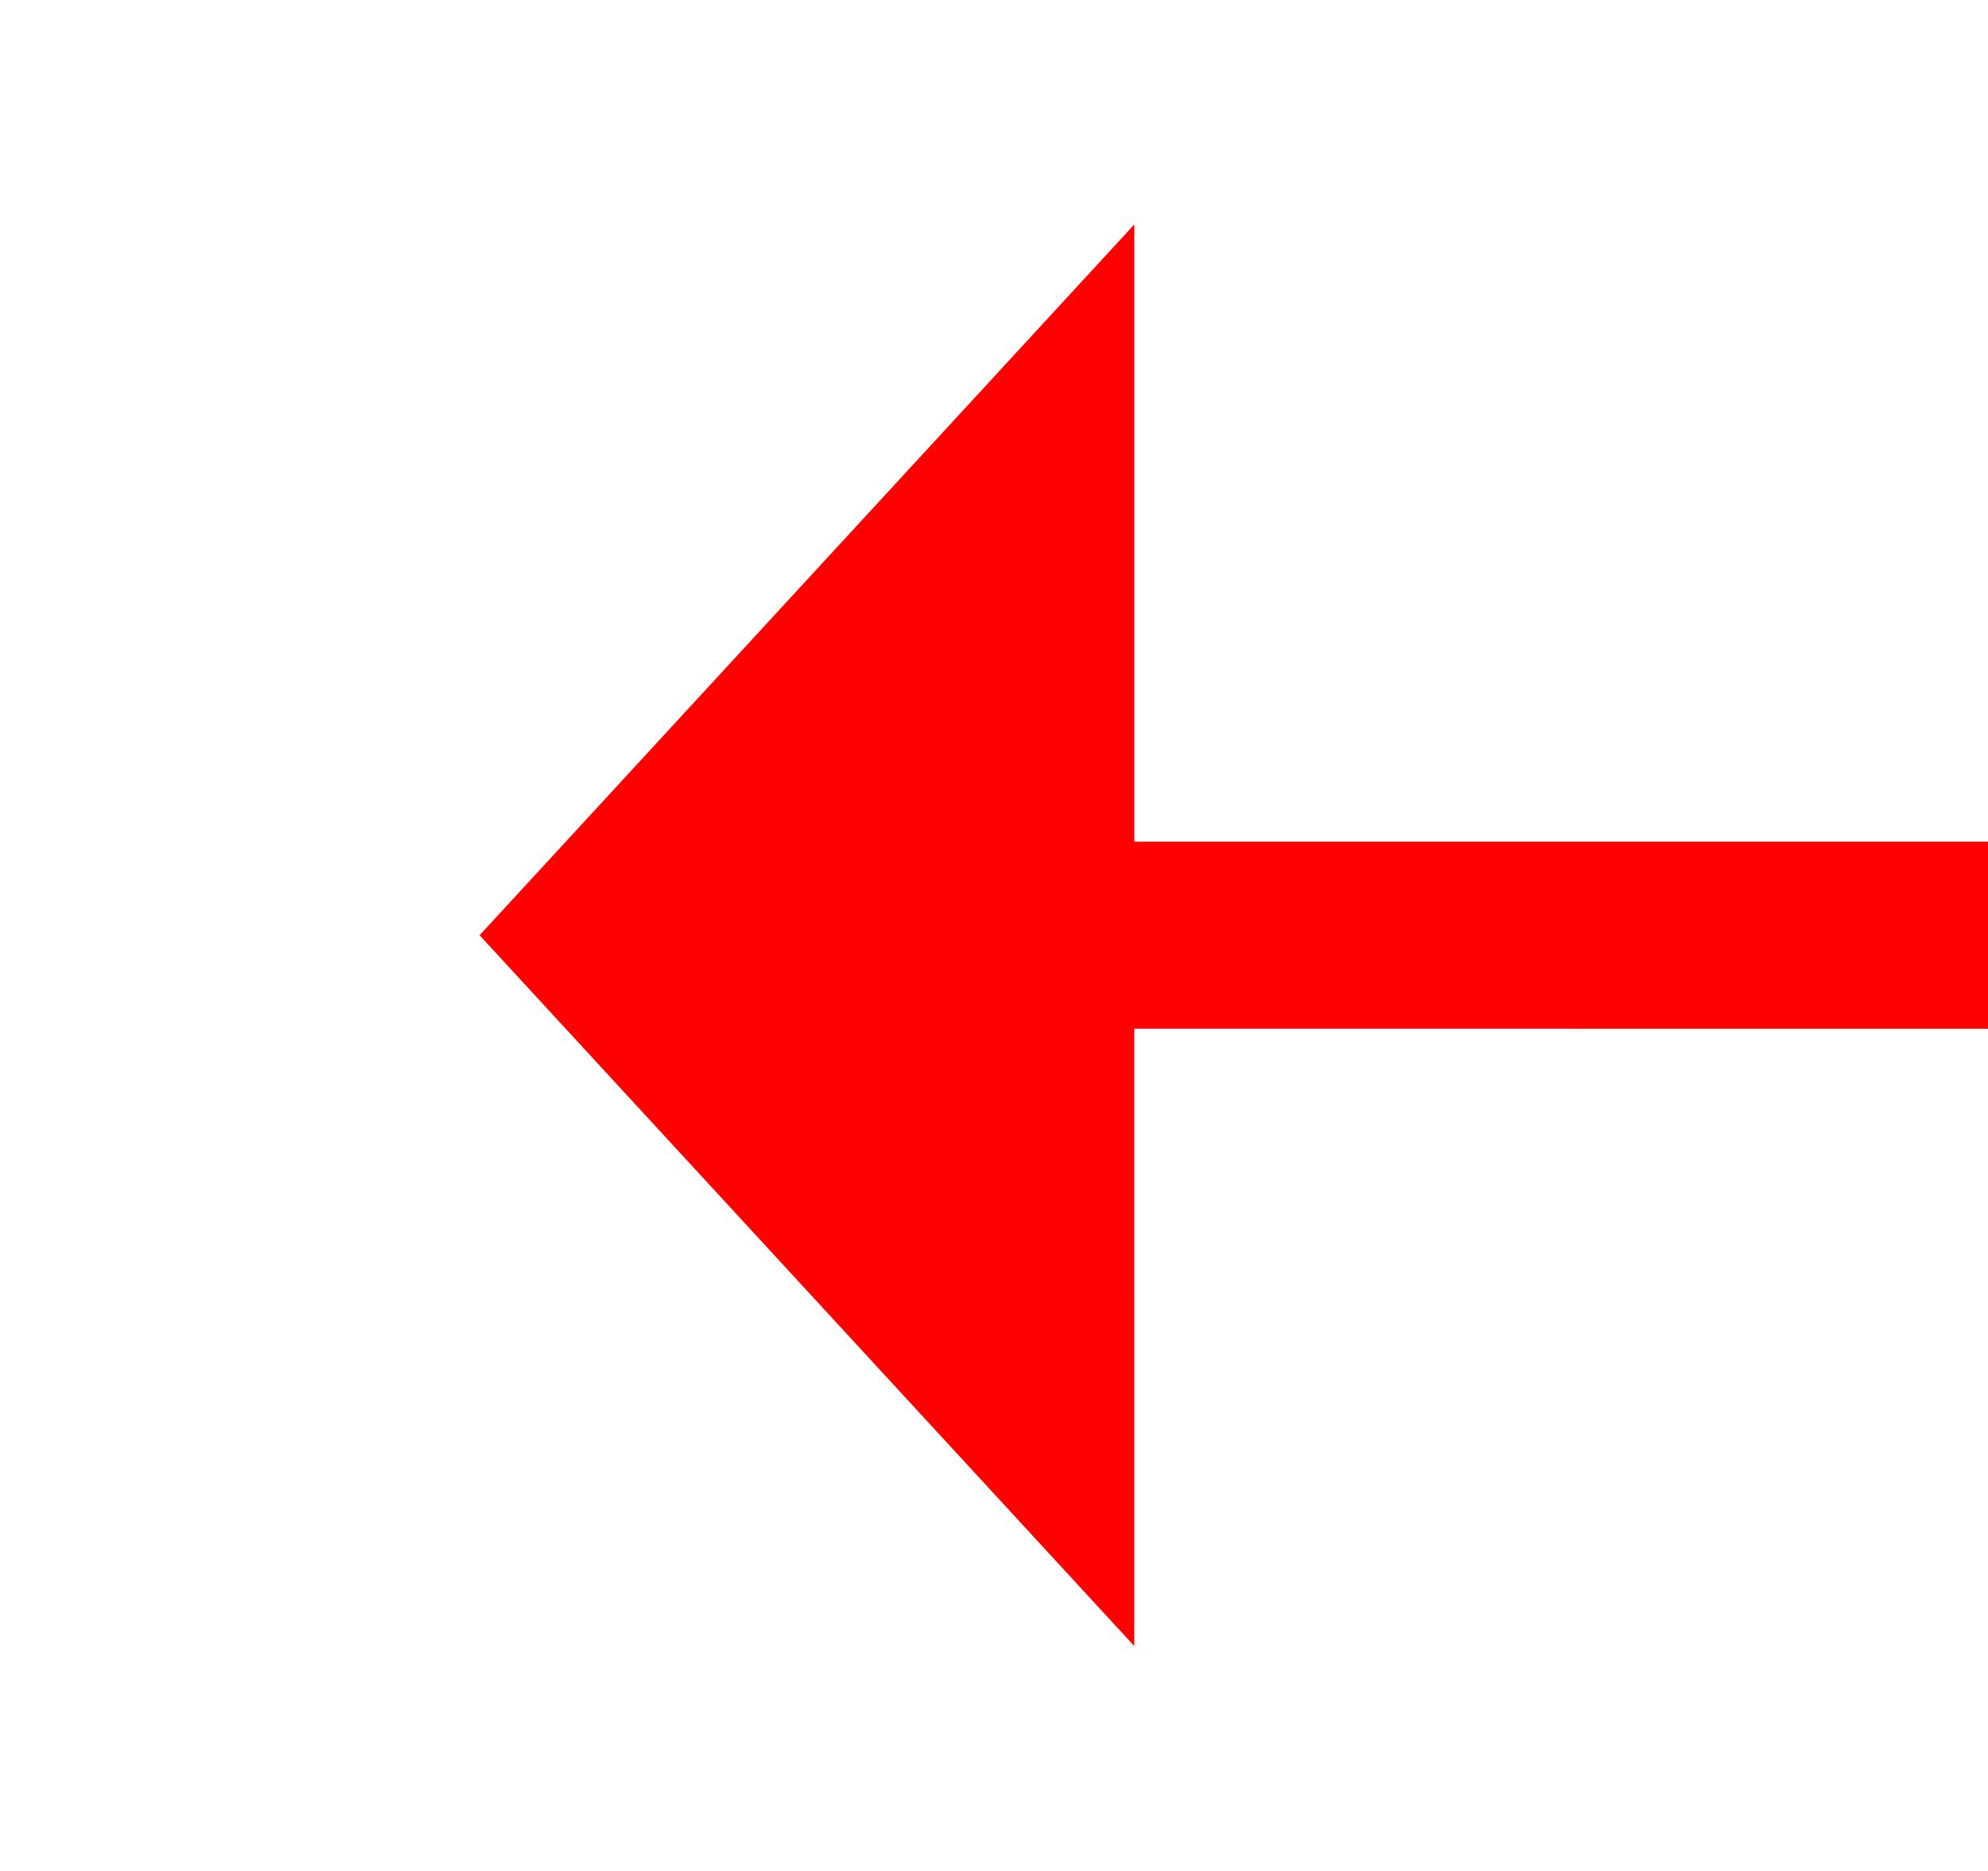
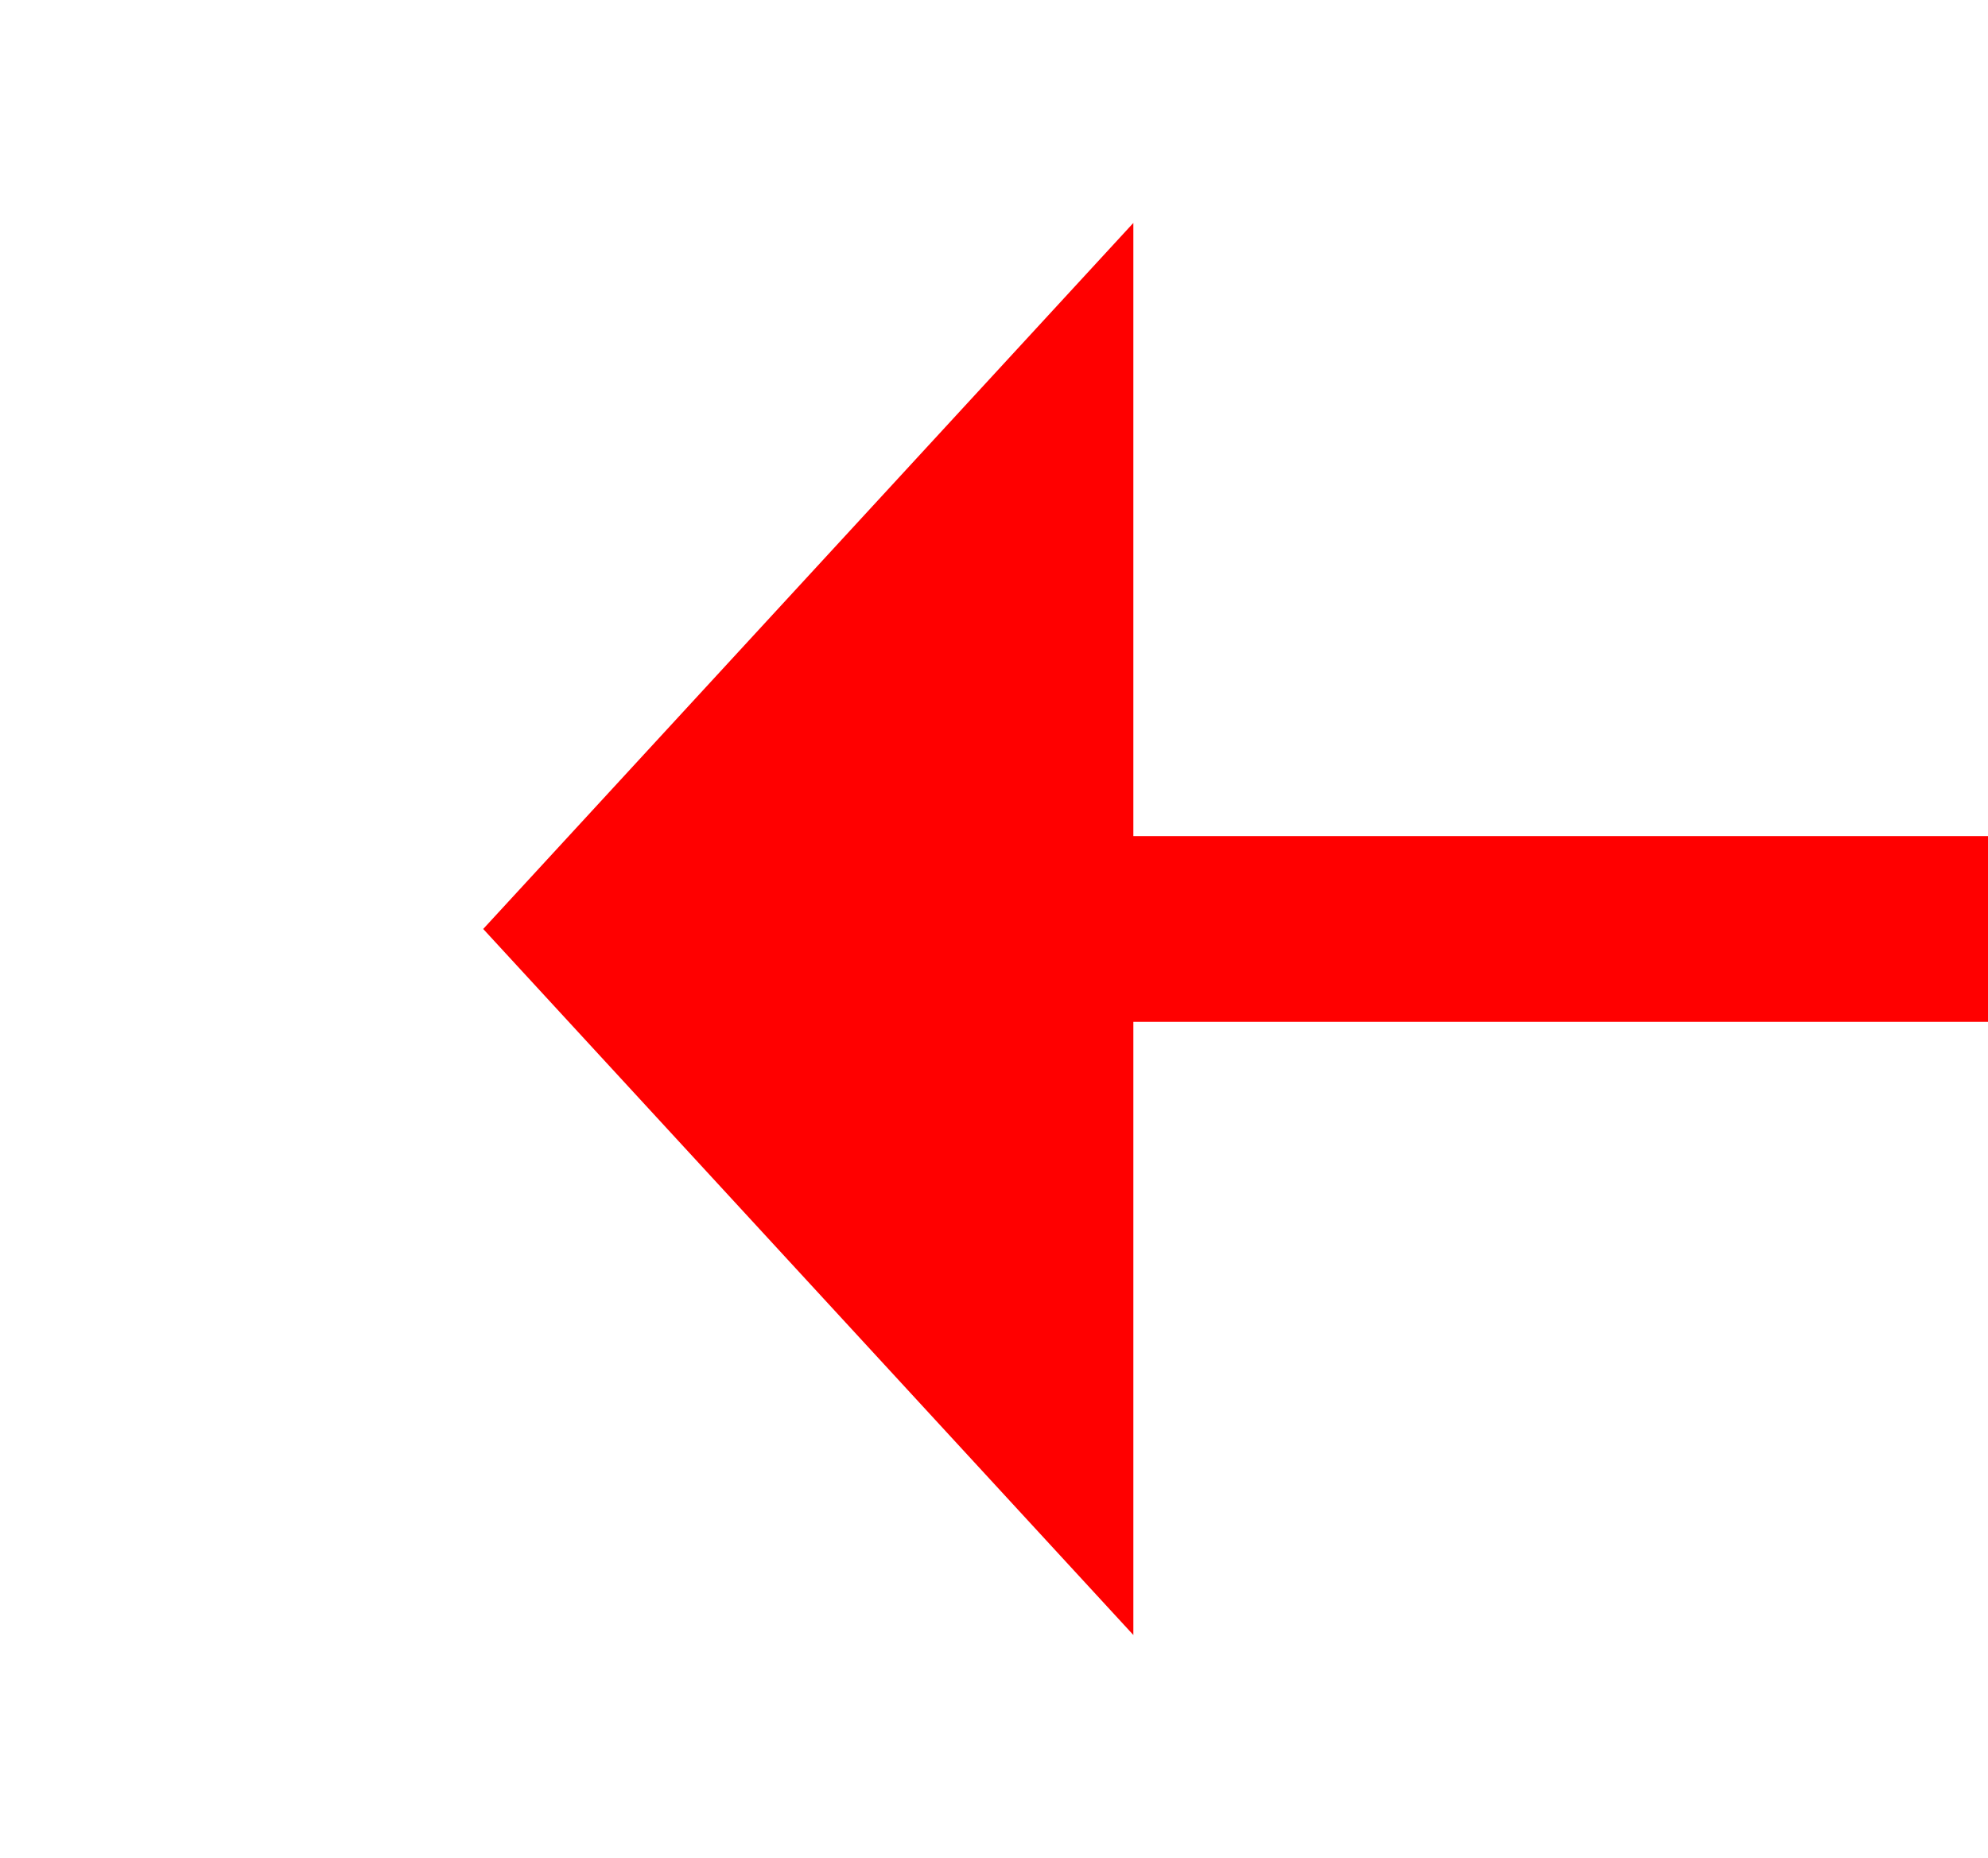
- <svg xmlns="http://www.w3.org/2000/svg" version="1.1" width="21.256px" height="20px" viewBox="659.131 352.332  21.256 20">
-   <g transform="matrix(-0.9529258 0.3032037 -0.3032037 -0.9529258 1417.85 504.5349 )">
-     <path d="M 669.282 362.181  L 631 350  " stroke-width="2" stroke-dasharray="18,8" stroke="#ff0000" fill="none" />
-     <path d="M 666.025 369.12  L 675 364  L 670.634 354.635  L 666.025 369.12  Z " fill-rule="nonzero" fill="#ff0000" stroke="none" />
+ <svg xmlns="http://www.w3.org/2000/svg" version="1.1" width="21.405px" height="20px" viewBox="151.985 204.586  21.405 20">
+   <g transform="matrix(-0.7840458 0.6207029 -0.6207029 -0.7840458 423.4366 281.8507 )">
+     <path d="M 162.296 214.276  L 143 199  " stroke-width="2" stroke-dasharray="18,8" stroke="#ff0000" fill="none" />
+     <path d="M 156.794 219.614  L 167 218  L 166.229 207.696  L 156.794 219.614  Z " fill-rule="nonzero" fill="#ff0000" stroke="none" />
  </g>
</svg>
